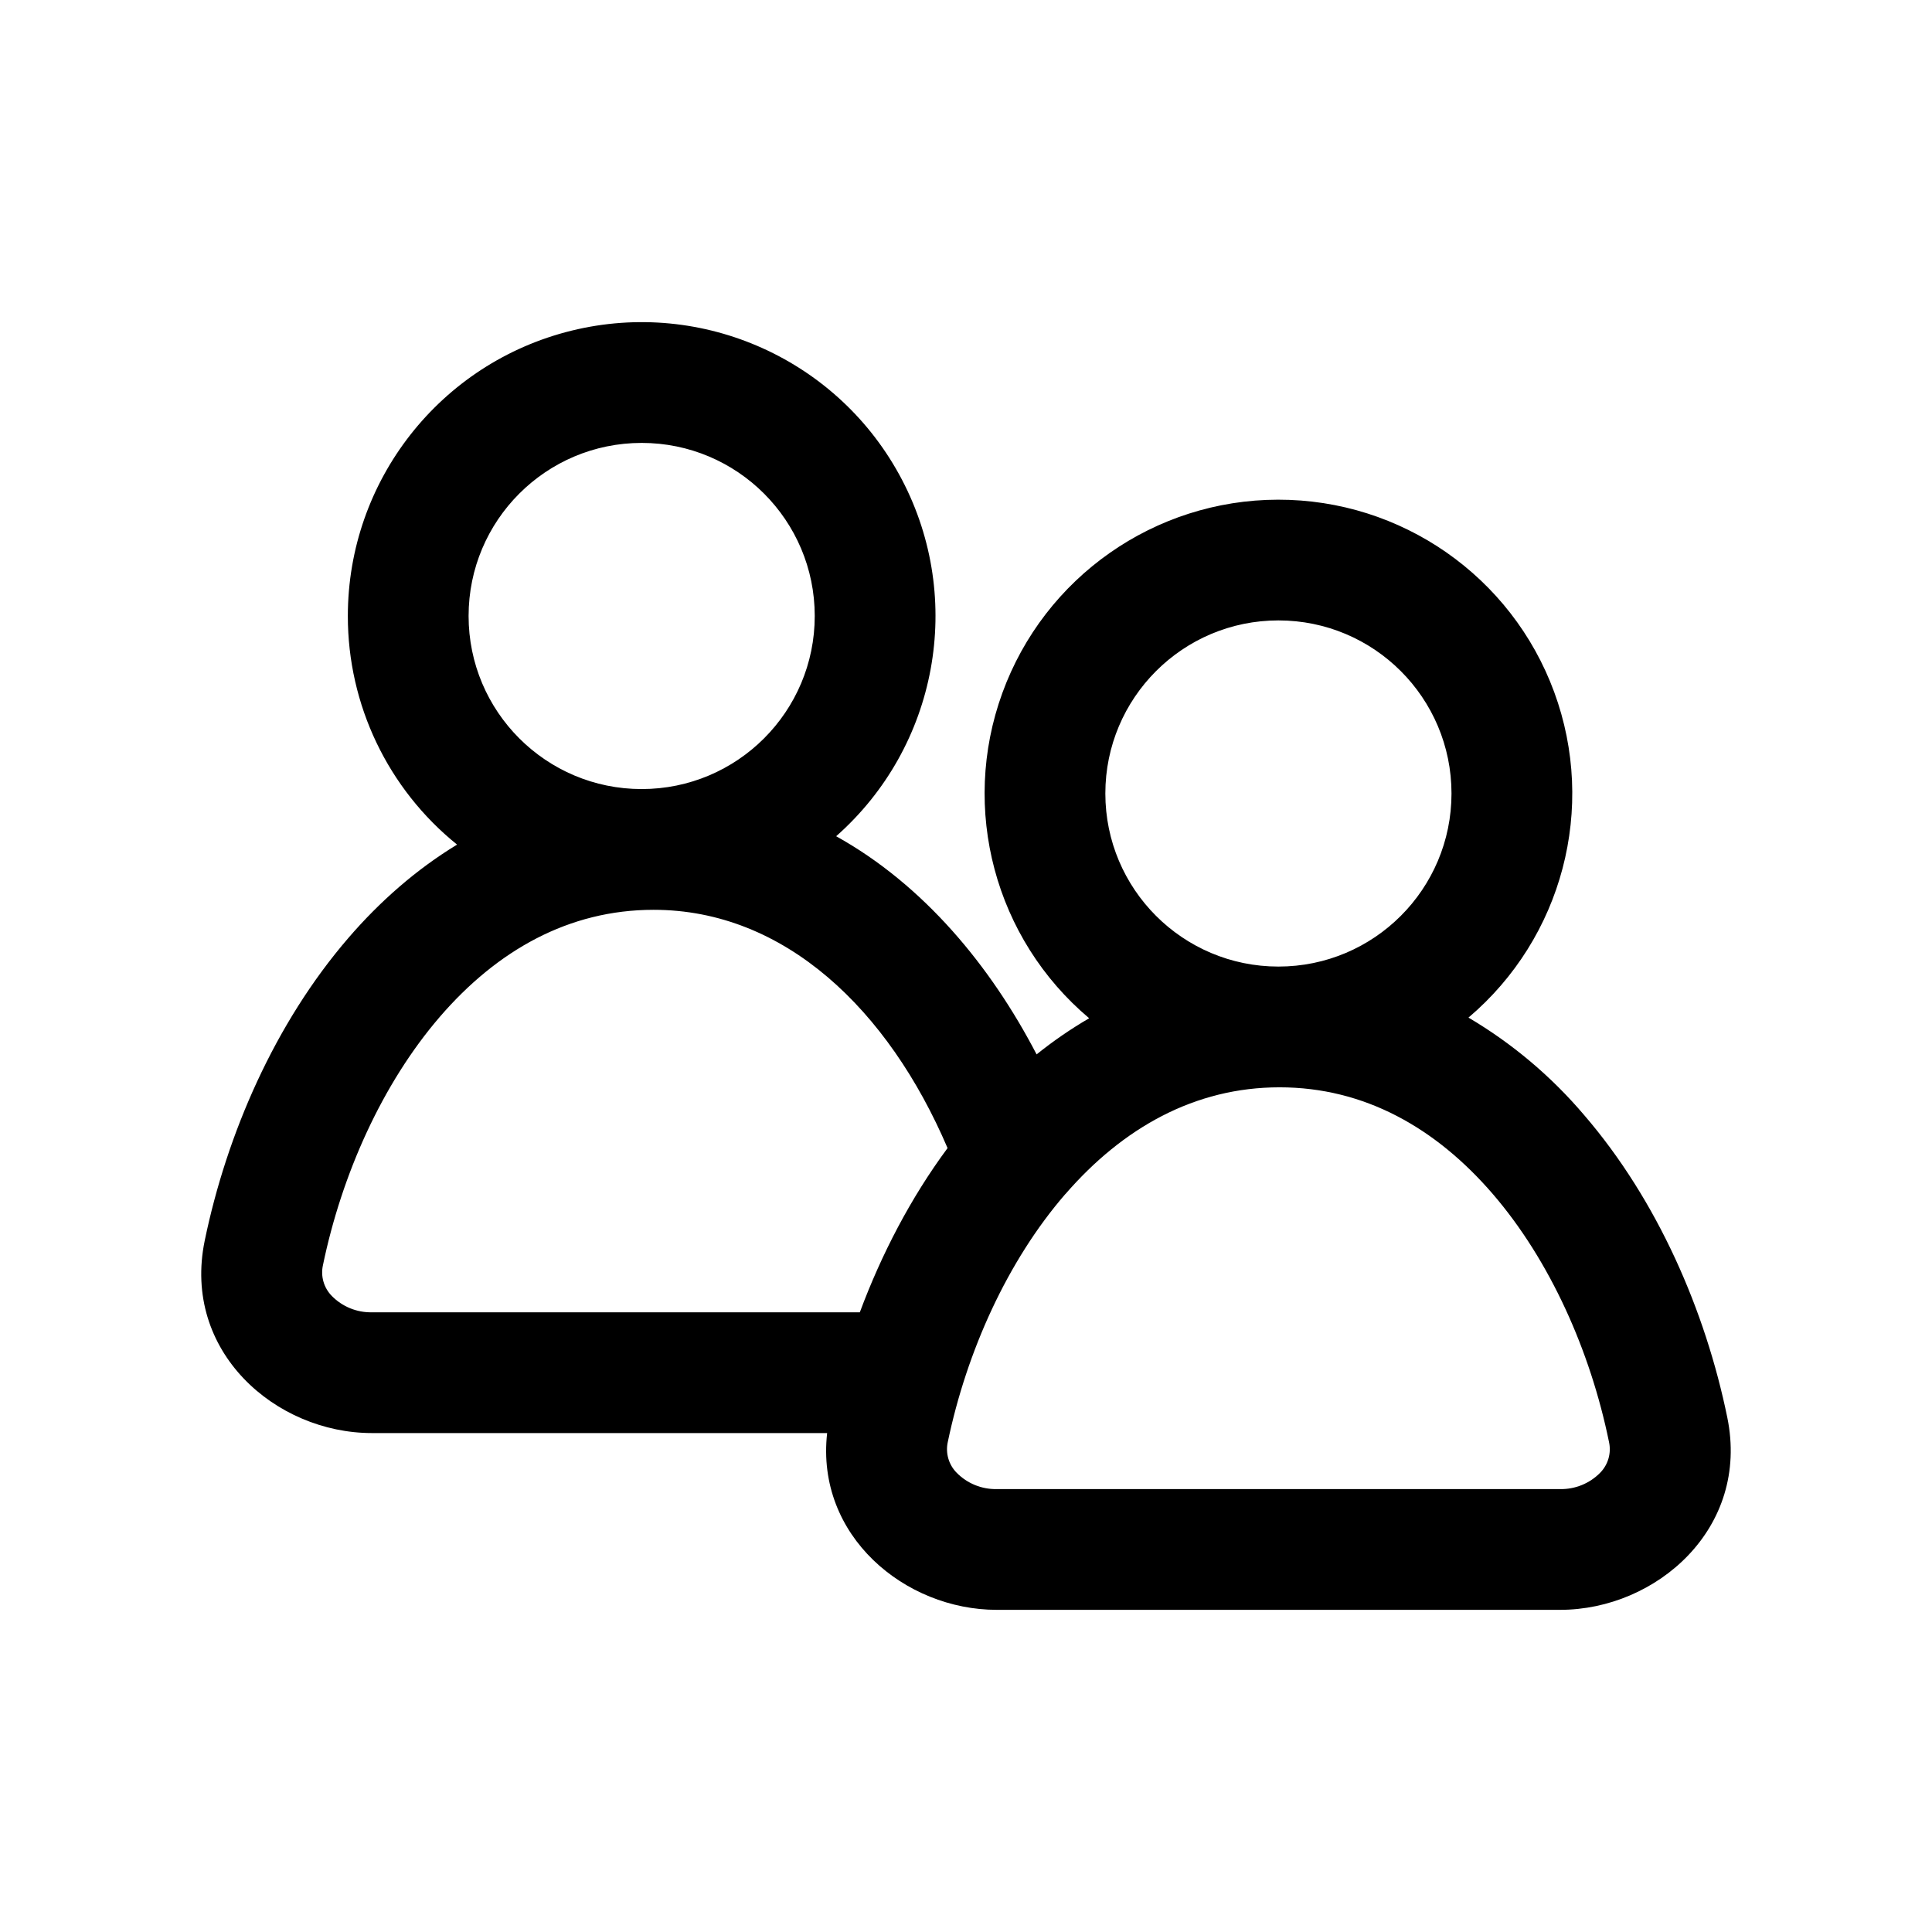
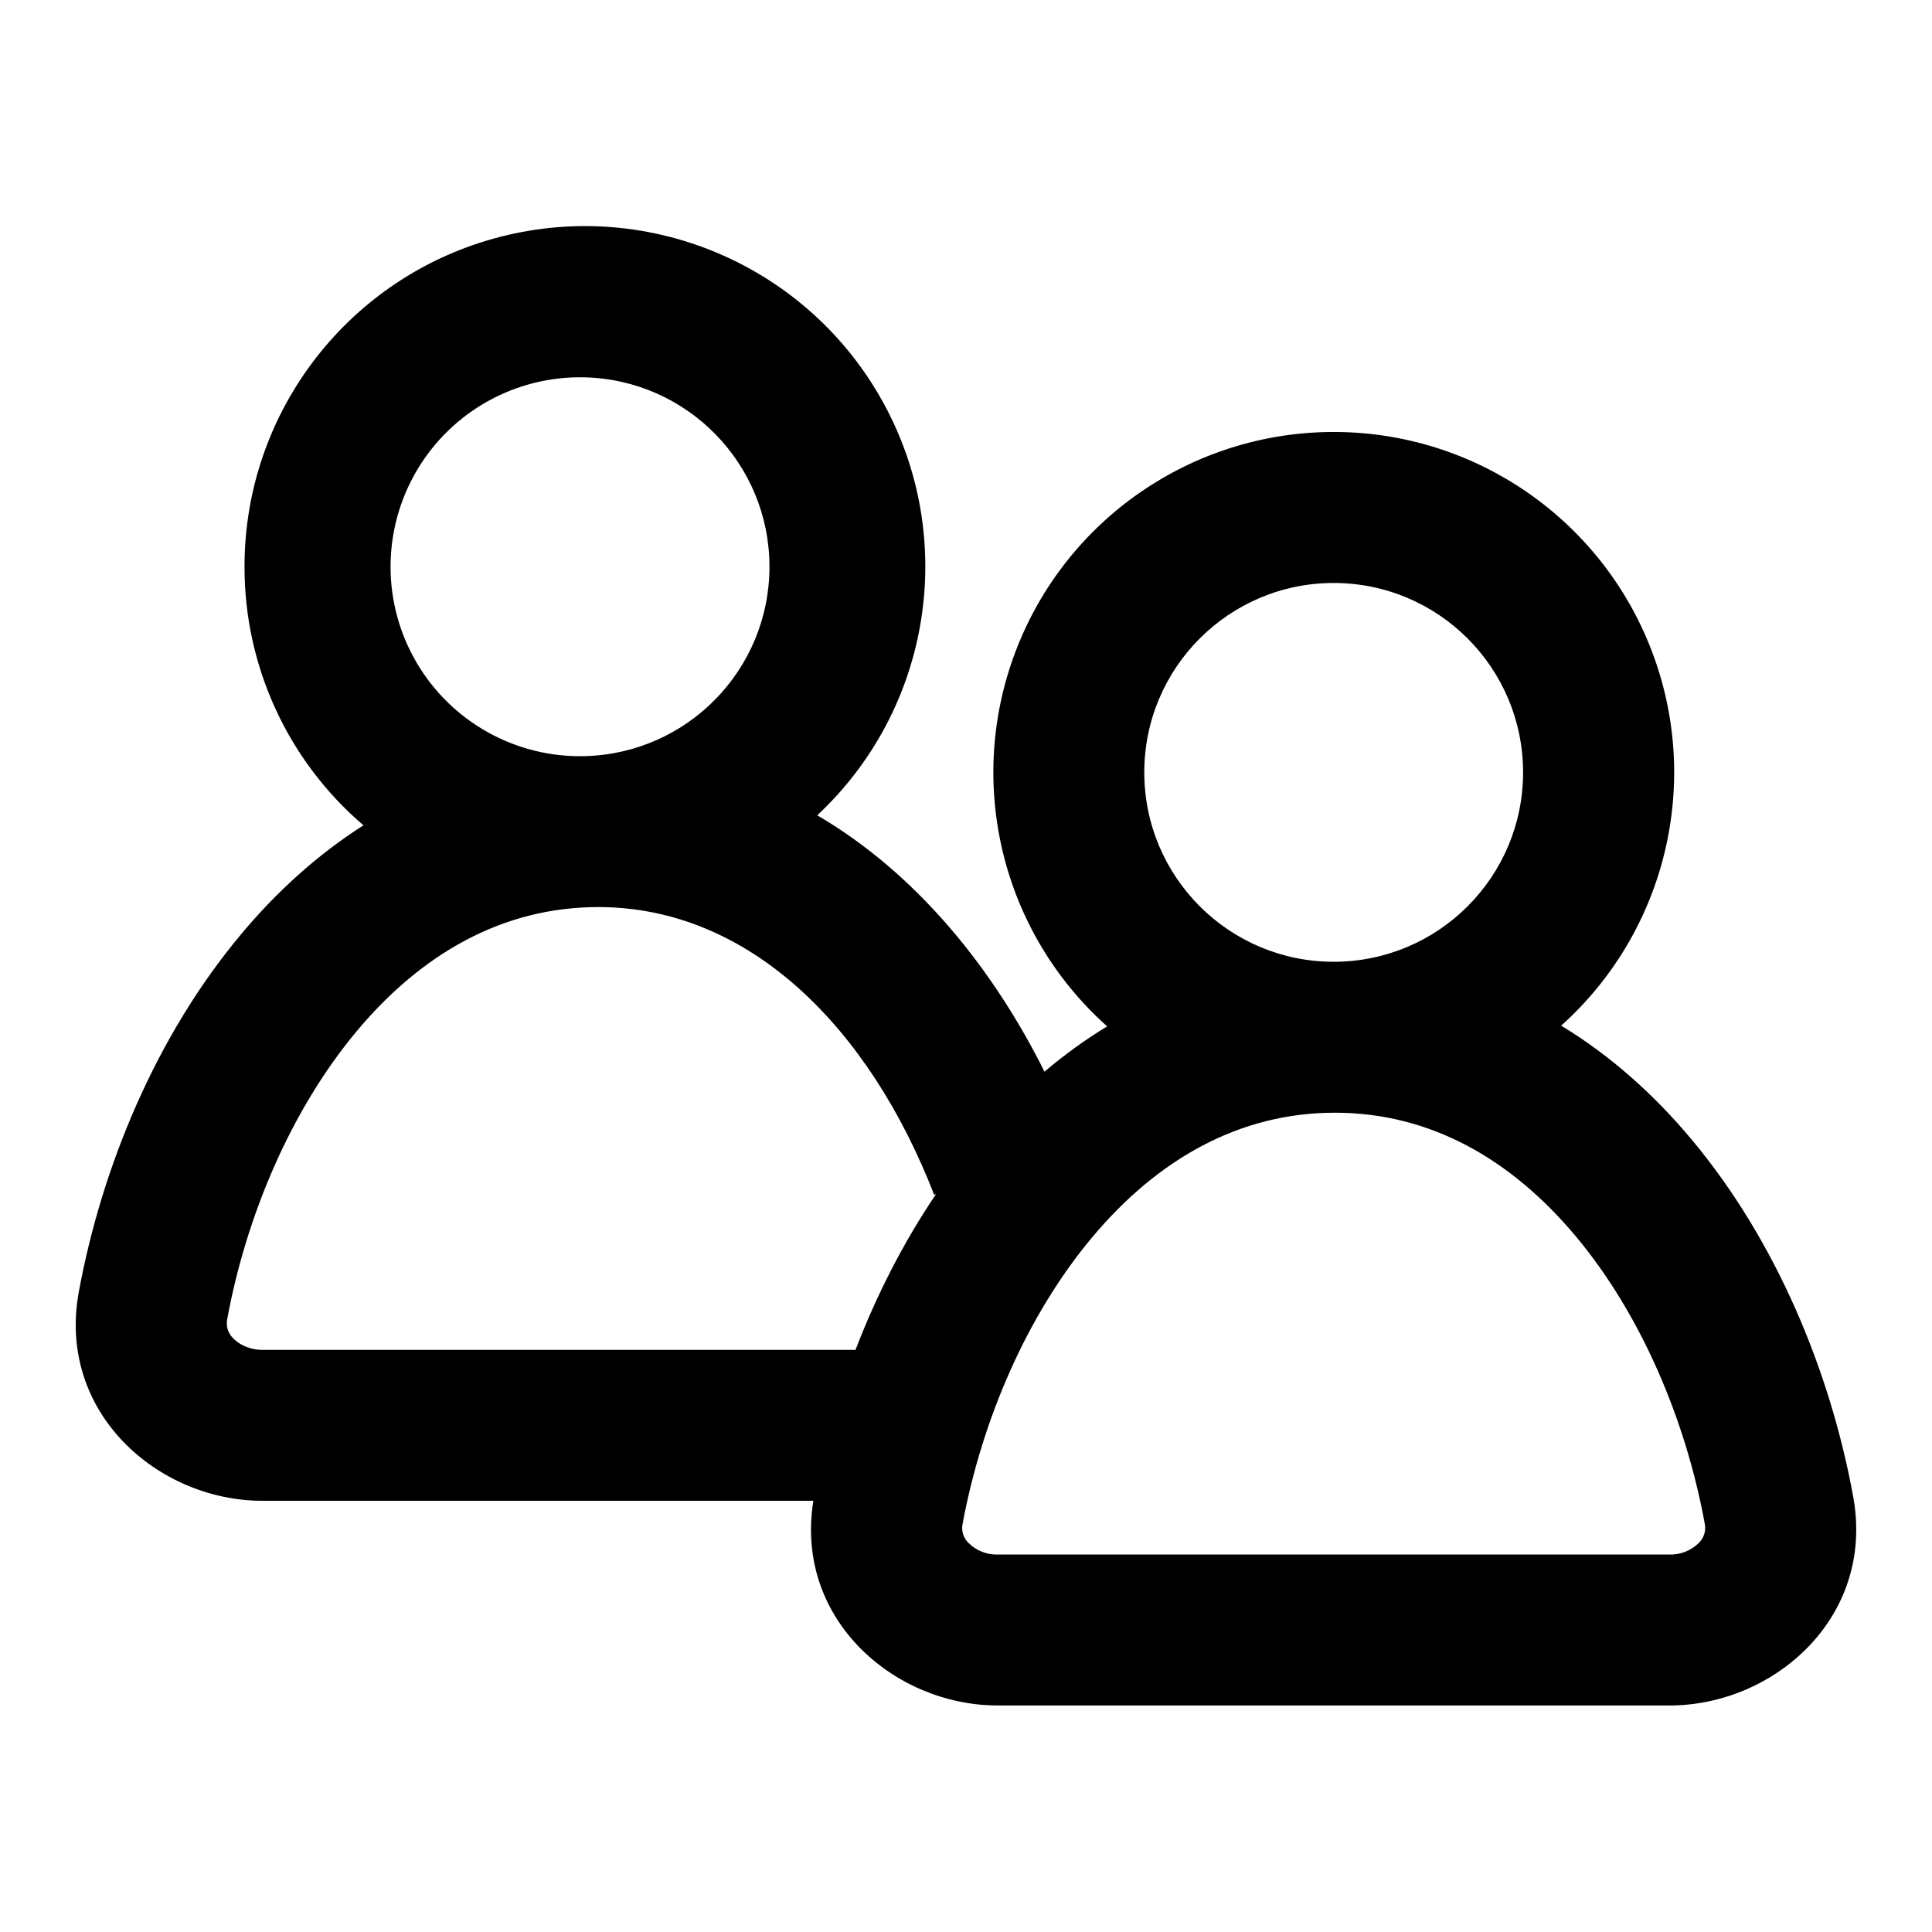
- <svg xmlns="http://www.w3.org/2000/svg" width="24" height="24" fill="currentColor" viewBox="0 0 24 24">
-   <path fill="#000" fill-rule="evenodd" d="M4.321 7.652a3.65 3.65 0 1 1 6.066 2.736c1.09.606 1.921 1.615 2.49 2.71a5.32 5.32 0 0 1 .653-.449 3.65 3.65 0 1 1 4.712-.008 5.655 5.655 0 0 1 1.437 1.211c.913 1.06 1.507 2.434 1.778 3.756.283 1.377-.882 2.39-2.076 2.39h-7c-1.137 0-2.25-.918-2.106-2.196H4.619c-1.194 0-2.36-1.012-2.076-2.39.274-1.324.87-2.7 1.786-3.762.388-.45.839-.848 1.349-1.158a3.643 3.643 0 0 1-1.357-2.84Zm3.65-2.15a2.15 2.15 0 1 0 0 4.3 2.15 2.15 0 0 0 0-4.3Zm2.71 10.8c.268-.72.631-1.42 1.09-2.04-.734-1.717-2.021-2.96-3.652-2.96-1.053 0-1.943.504-2.654 1.328-.718.833-1.22 1.962-1.453 3.085a.417.417 0 0 0 .111.385.679.679 0 0 0 .496.202h6.063Zm5.2-8.595a2.15 2.15 0 1 0 0 4.3 2.15 2.15 0 0 0 0-4.3Zm-2.647 7.126c-.72.831-1.226 1.958-1.46 3.079a.416.416 0 0 0 .111.384.679.679 0 0 0 .495.202h7a.68.68 0 0 0 .497-.202.417.417 0 0 0 .11-.386c-.23-1.122-.729-2.249-1.444-3.079-.708-.821-1.595-1.324-2.648-1.324-1.054 0-1.947.504-2.66 1.326Z" clip-rule="evenodd" />
+ <svg xmlns="http://www.w3.org/2000/svg" width="16" height="16" fill="currentColor" viewBox="0 0 16 16">
+   <path fill="#000" fill-rule="evenodd" d="M2.025 4.694a2.819 2.819 0 1 1 4.743 2.058c.831.486 1.46 1.278 1.882 2.123.163-.138.336-.264.519-.375a2.819 2.819 0 1 1 3.76-.006c.413.25.775.577 1.082.945.702.84 1.148 1.924 1.336 2.954.184 1.002-.658 1.731-1.52 1.731H8.262c-.852 0-1.685-.712-1.526-1.695H2.173c-.863 0-1.705-.73-1.52-1.732.19-1.031.638-2.117 1.342-2.958.29-.348.63-.659 1.015-.904a2.812 2.812 0 0 1-.985-2.141Zm2.818-1.569a1.569 1.569 0 1 0 0 3.137 1.569 1.569 0 0 0 0-3.137Zm2.242 8.054c.173-.451.396-.89.667-1.29l-.016.005C7.2 8.513 6.209 7.512 4.955 7.512c-.794 0-1.466.388-2.002 1.029-.541.648-.913 1.524-1.071 2.382a.172.172 0 0 0 .049.16c.05.052.135.096.242.096h4.912Zm3.96-6.351a1.568 1.568 0 1 0 0 3.137 1.568 1.568 0 0 0 0-3.137Zm-1.996 5.414c-.544.647-.918 1.52-1.077 2.377a.171.171 0 0 0 .049.159.328.328 0 0 0 .242.096h5.563a.333.333 0 0 0 .243-.096.174.174 0 0 0 .049-.16c-.157-.858-.527-1.732-1.066-2.377-.533-.638-1.203-1.026-1.997-1.026s-1.469.388-2.006 1.027Z" clip-rule="evenodd" />
</svg>
